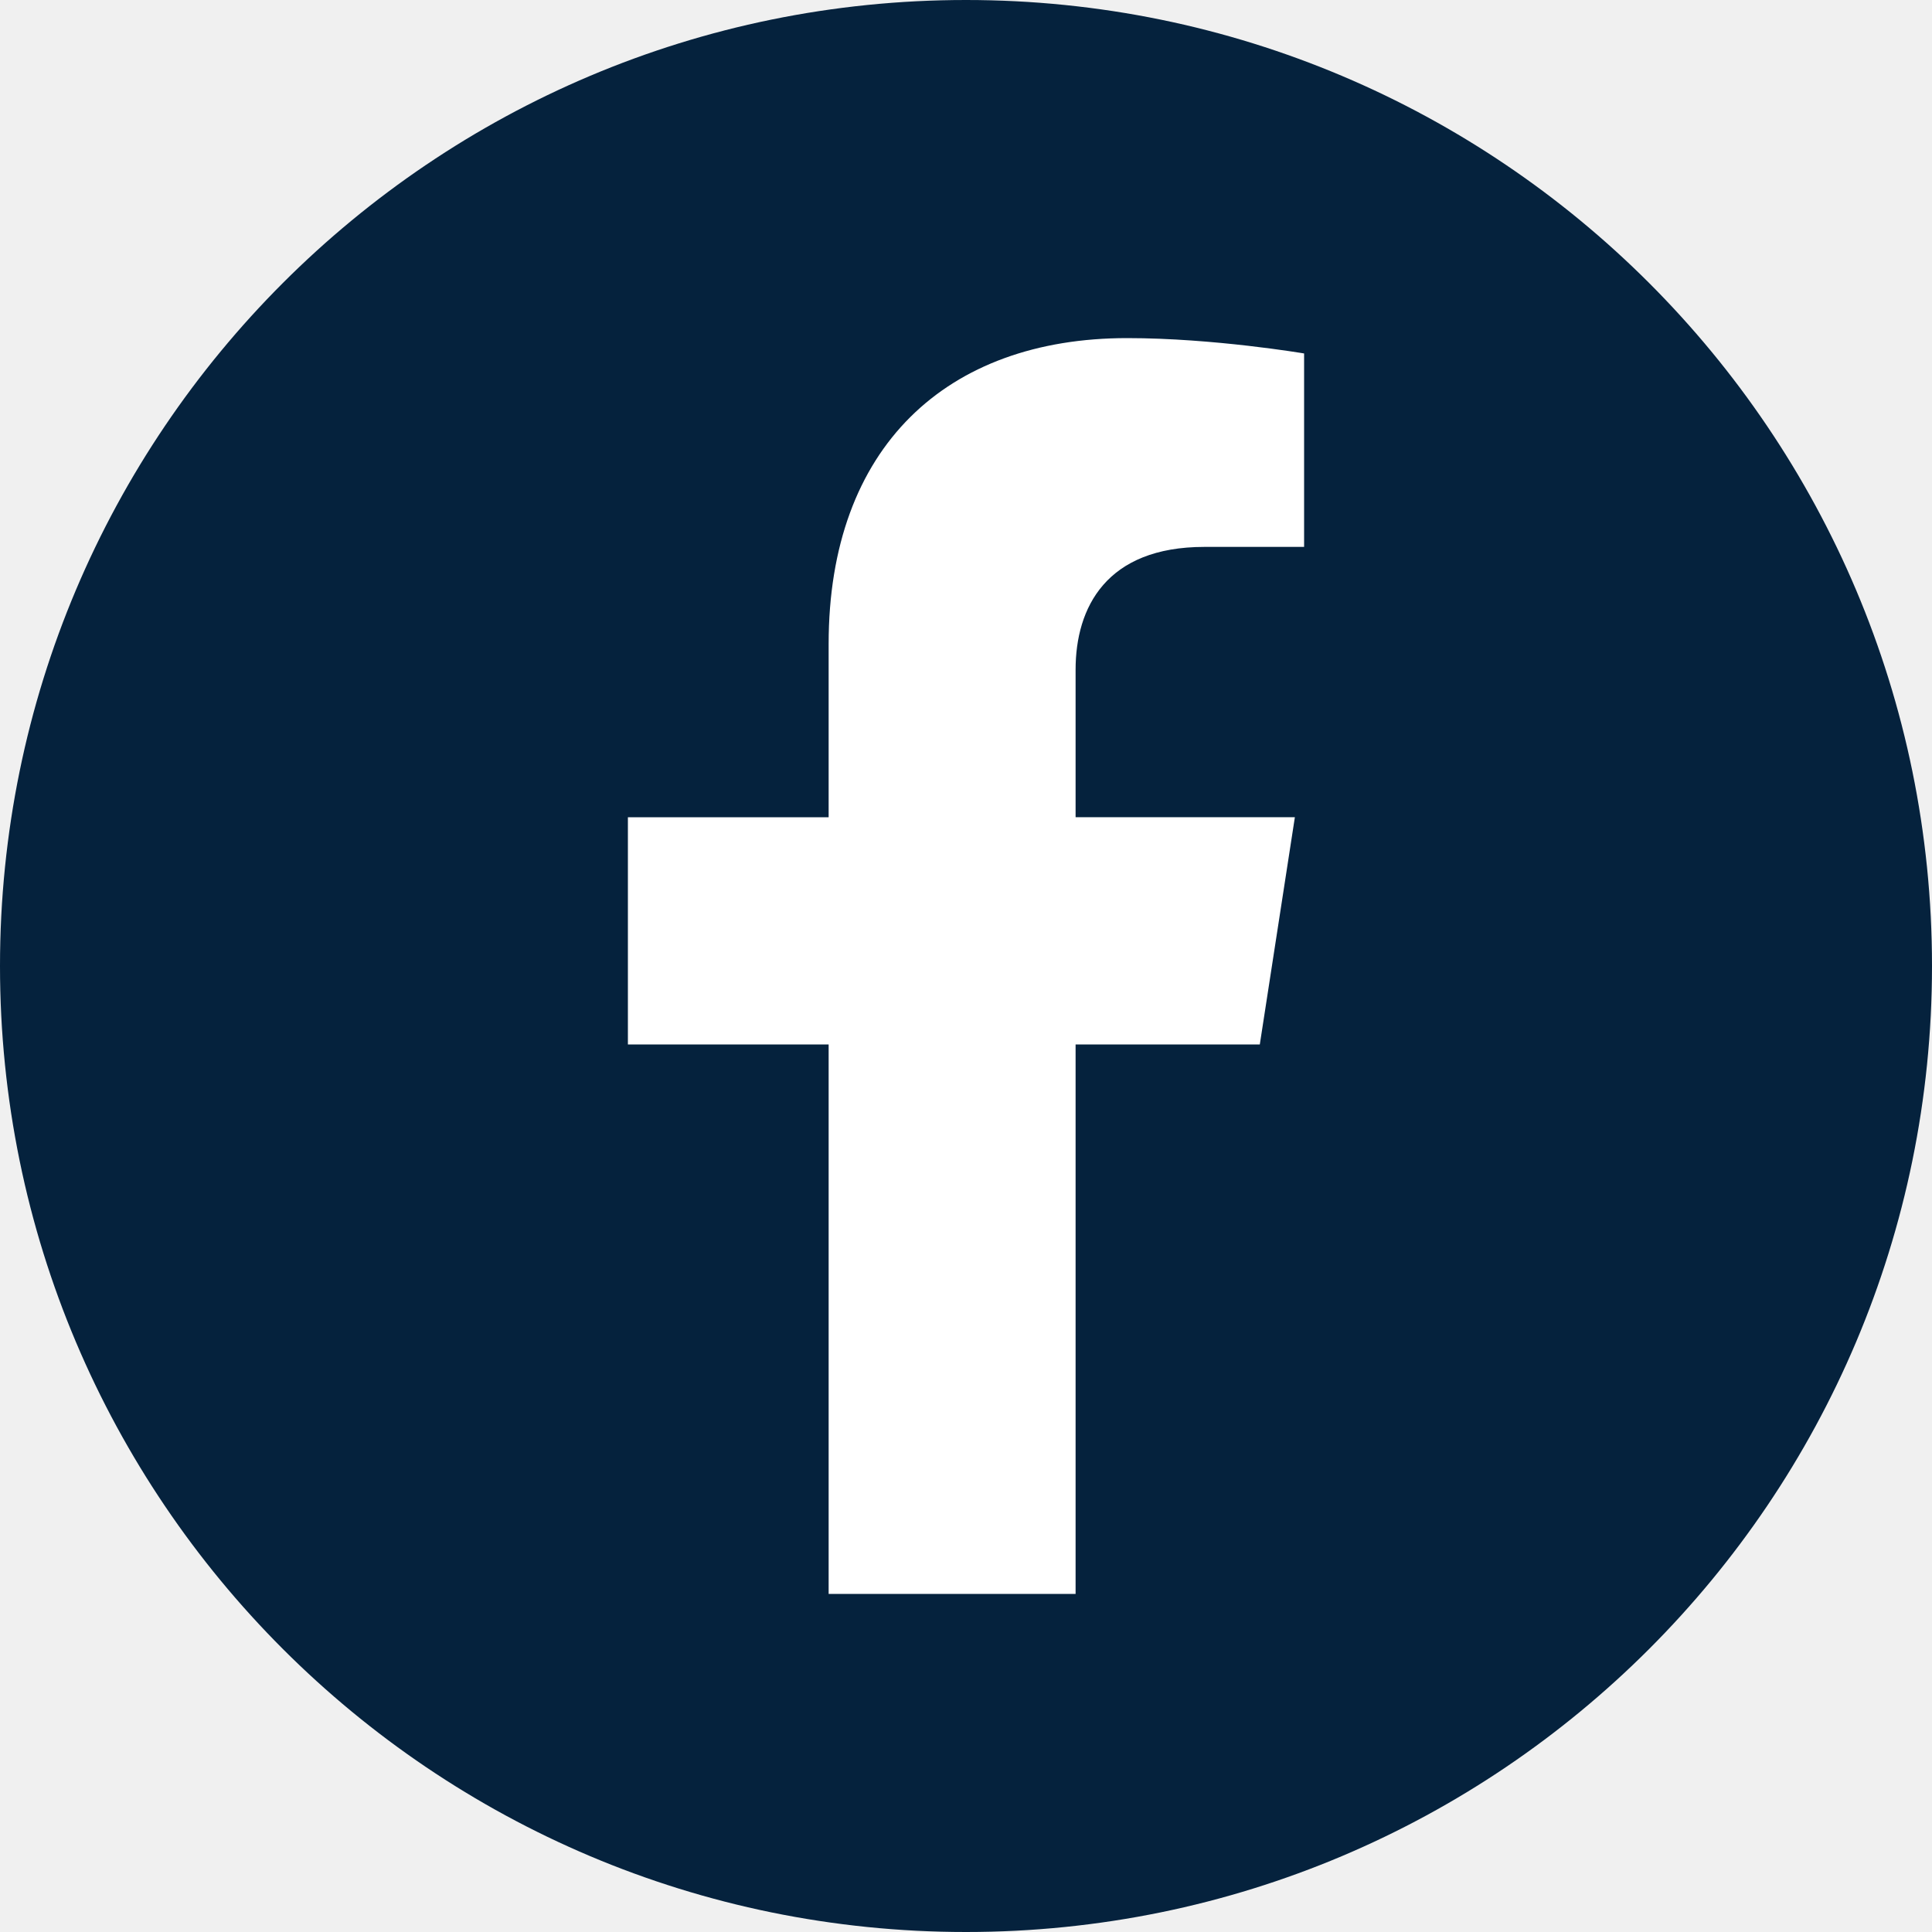
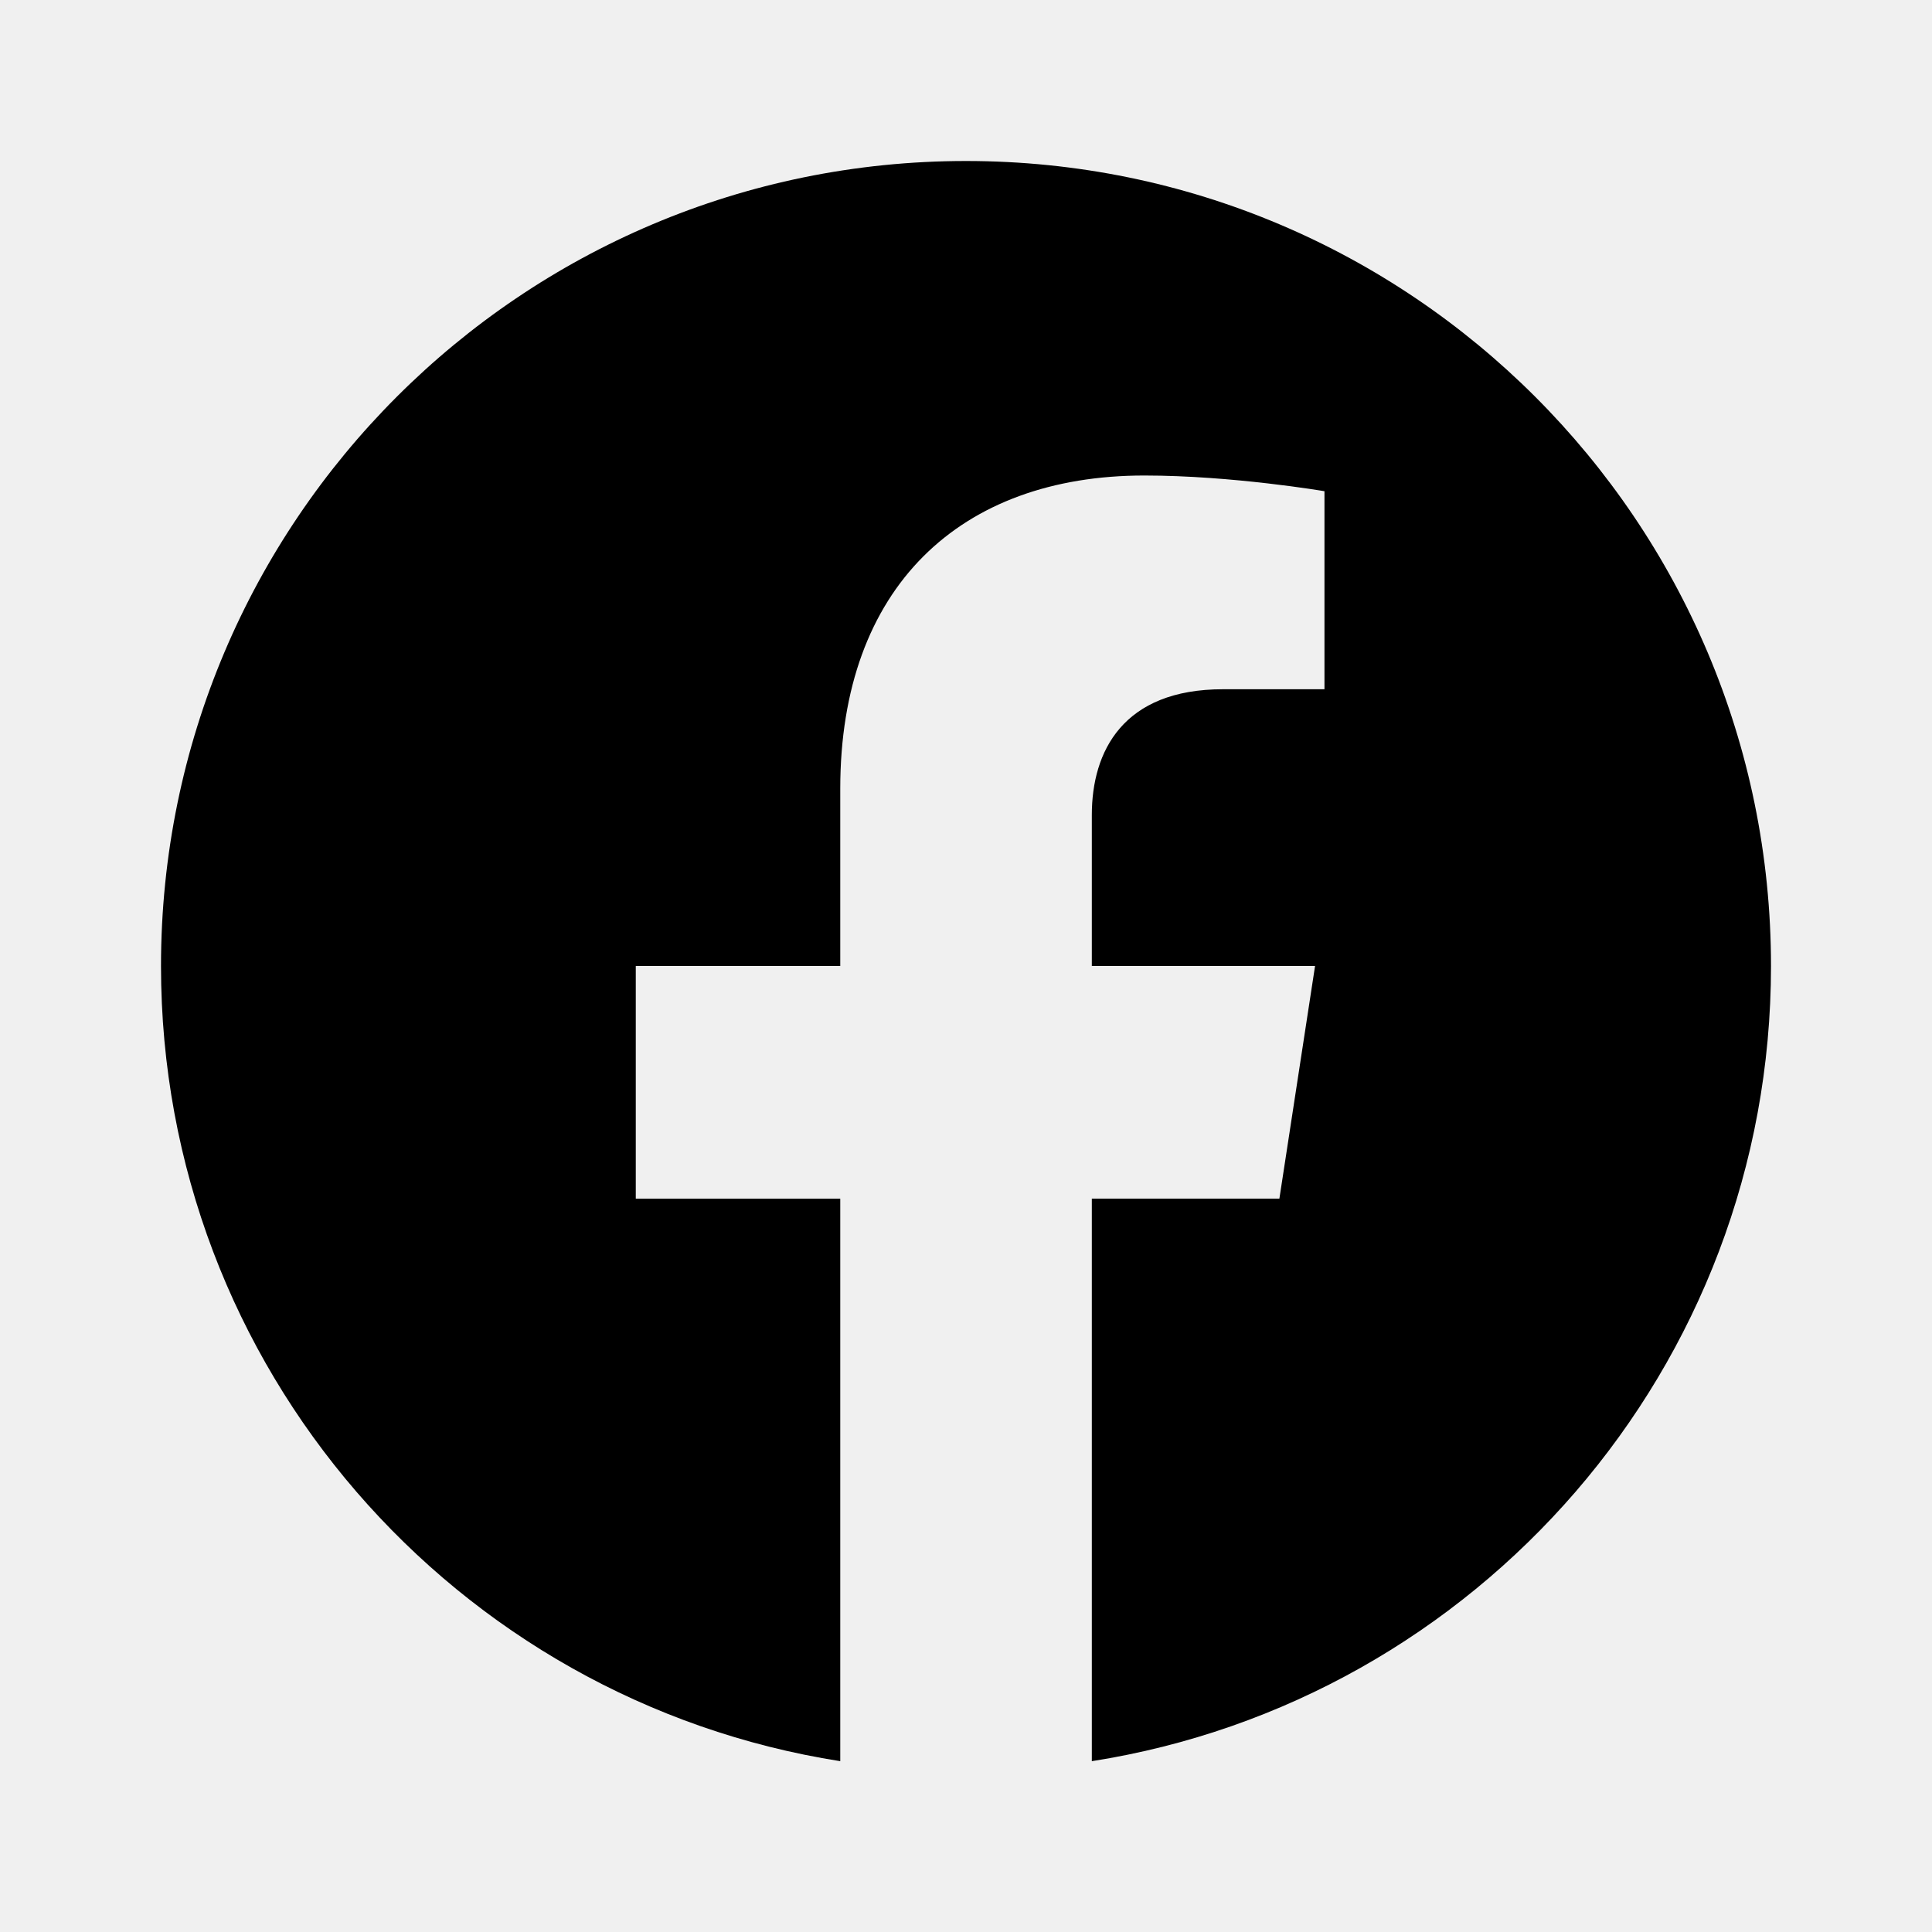
- <svg xmlns="http://www.w3.org/2000/svg" width="40" height="40" viewBox="0 0 40 40" fill="none">
-   <rect width="40" height="40" rx="20" fill="#05223D" />
-   <path d="M26.083 21.624L26.809 16.919H22.269V13.866C22.269 12.579 22.903 11.323 24.936 11.323H27V7.318C27 7.318 25.128 7 23.337 7C19.599 7 17.156 9.254 17.156 13.333V16.92H13V21.625H17.156V33H22.269V21.625L26.083 21.624Z" fill="white" />
+ <svg fill="currentColor" viewBox="0 0 24 24" aria-hidden="true">
+   <path fill-rule="evenodd" d="M22 12c0-5.523-4.477-10-10-10S2 6.477 2 12c0 4.991 3.657 9.128 8.438 9.878v-6.987h-2.54V12h2.54V9.797c0-2.506 1.492-3.89 3.777-3.89 1.094 0 2.238.195 2.238.195v2.46h-1.26c-1.243 0-1.63.771-1.63 1.562V12h2.773l-.443 2.89h-2.33v6.988C18.343 21.128 22 16.991 22 12z" clip-rule="evenodd" />
</svg>
